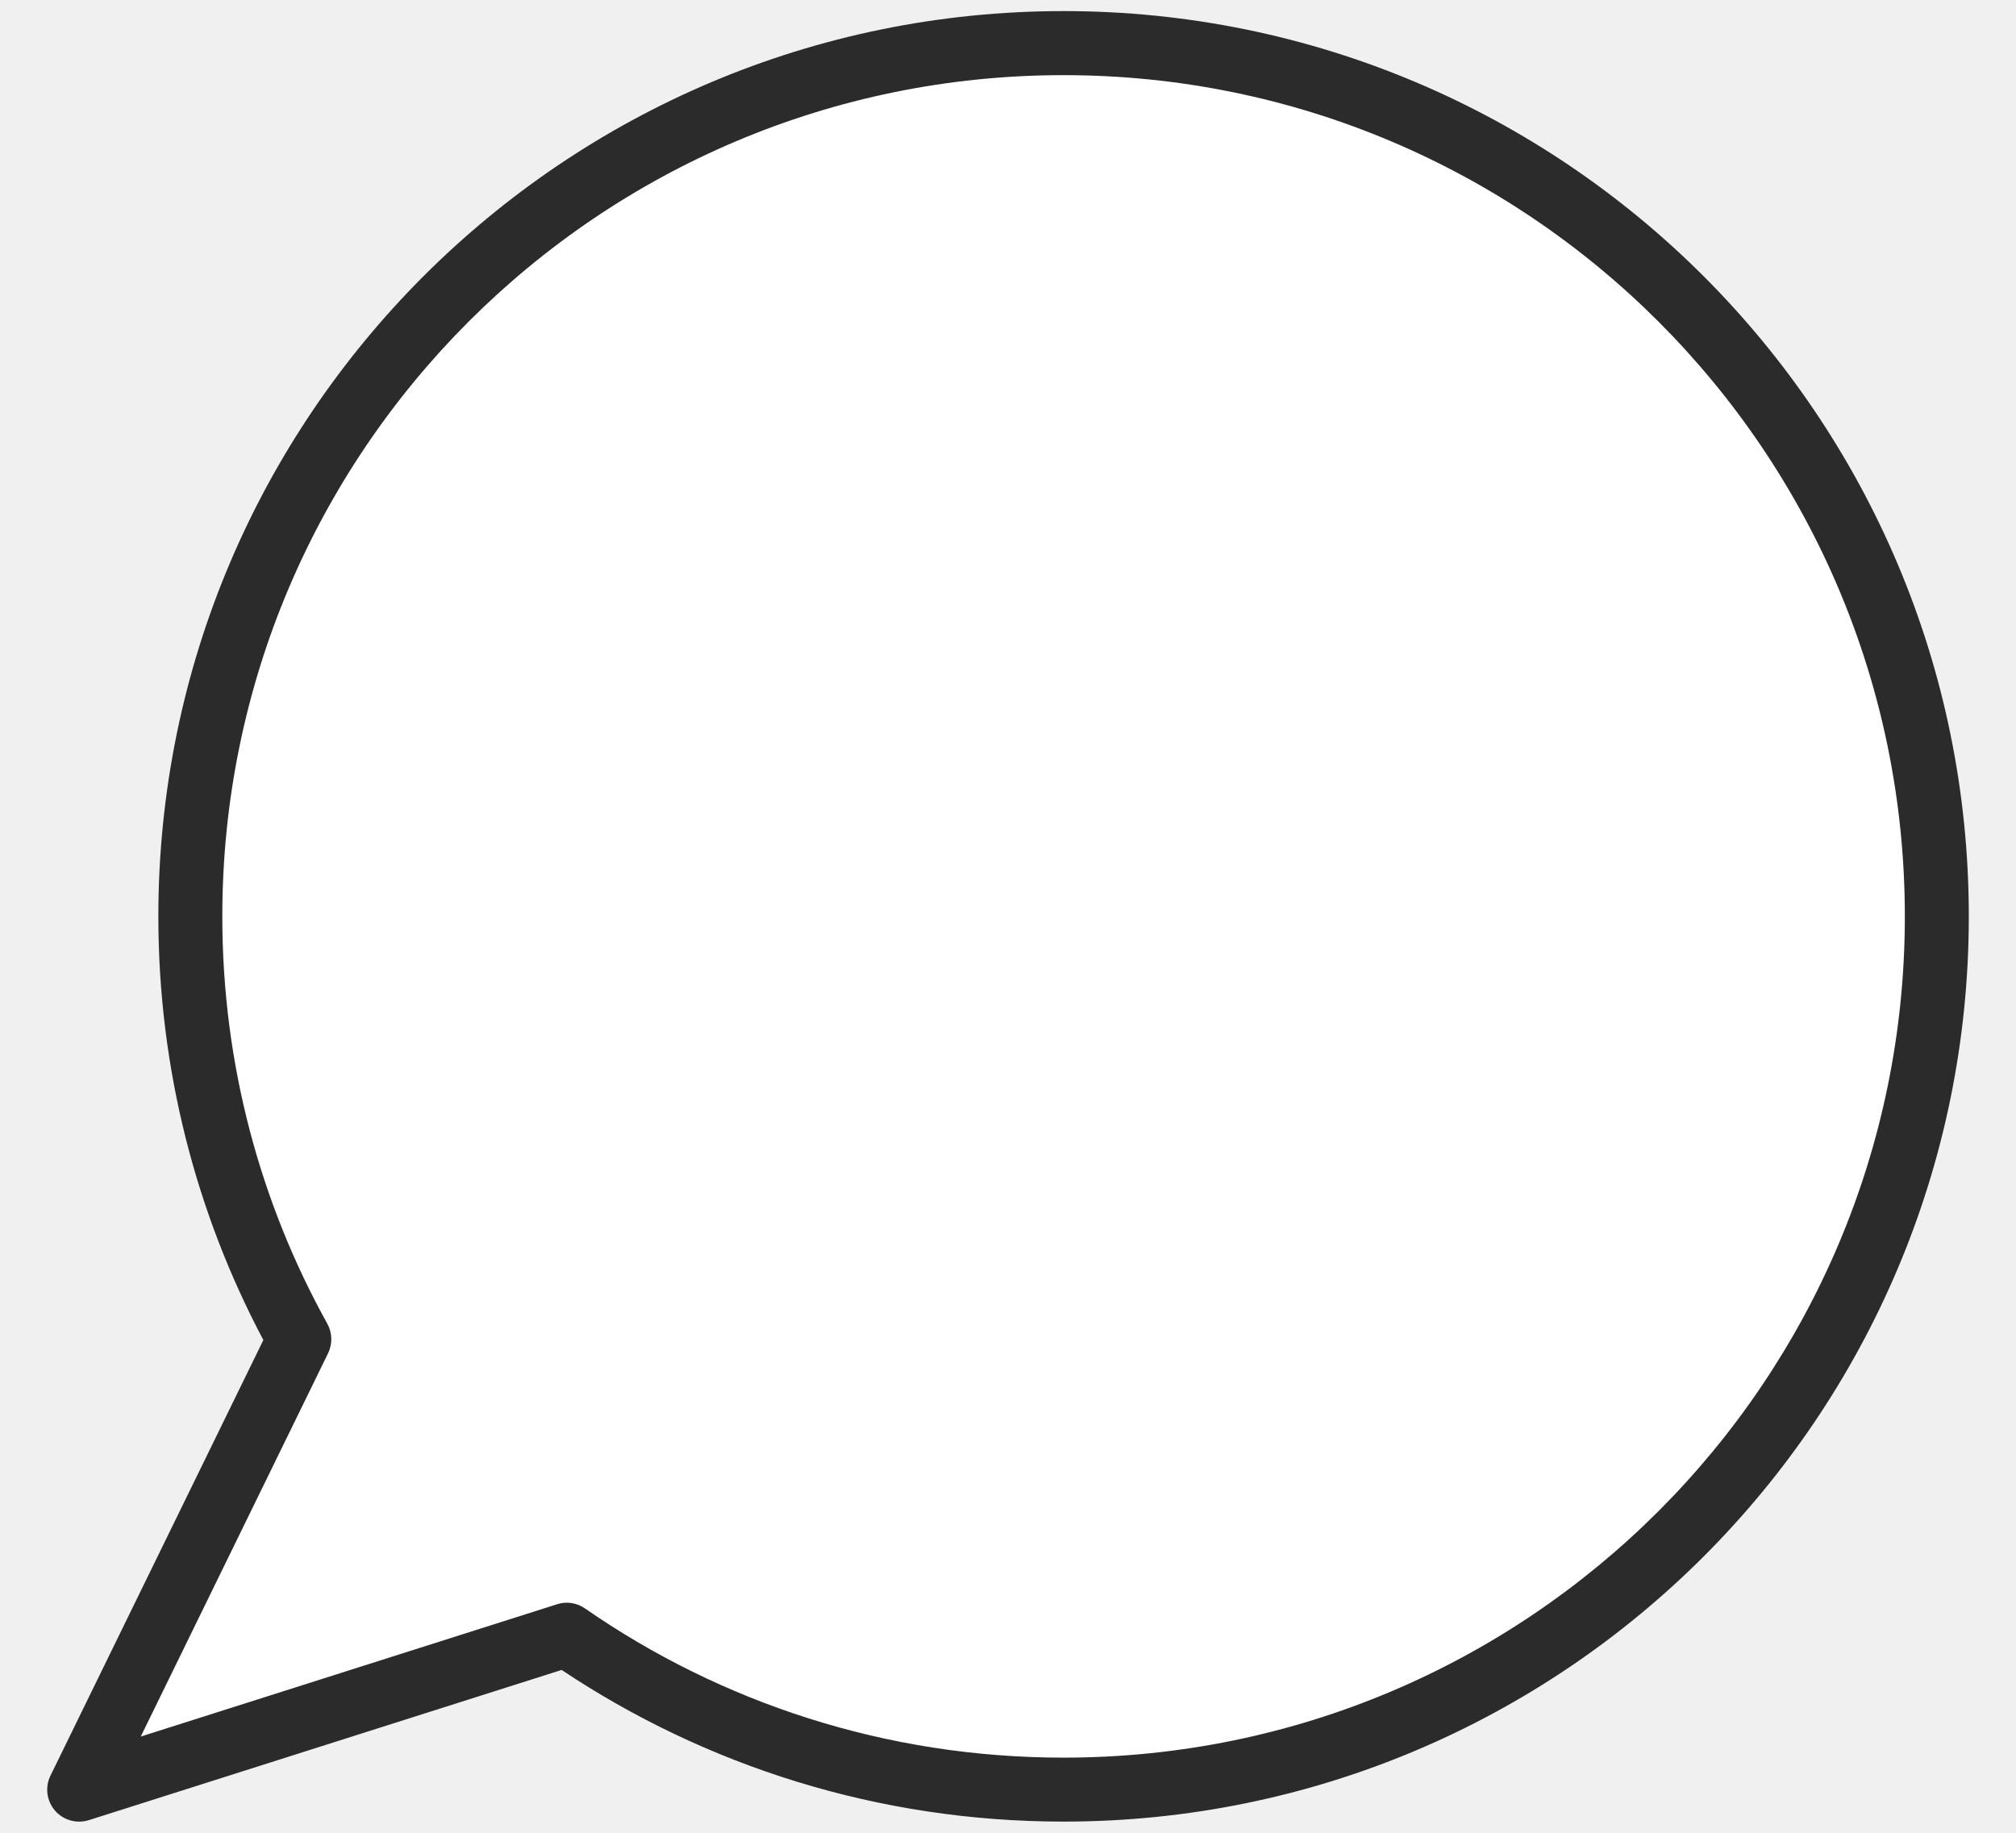
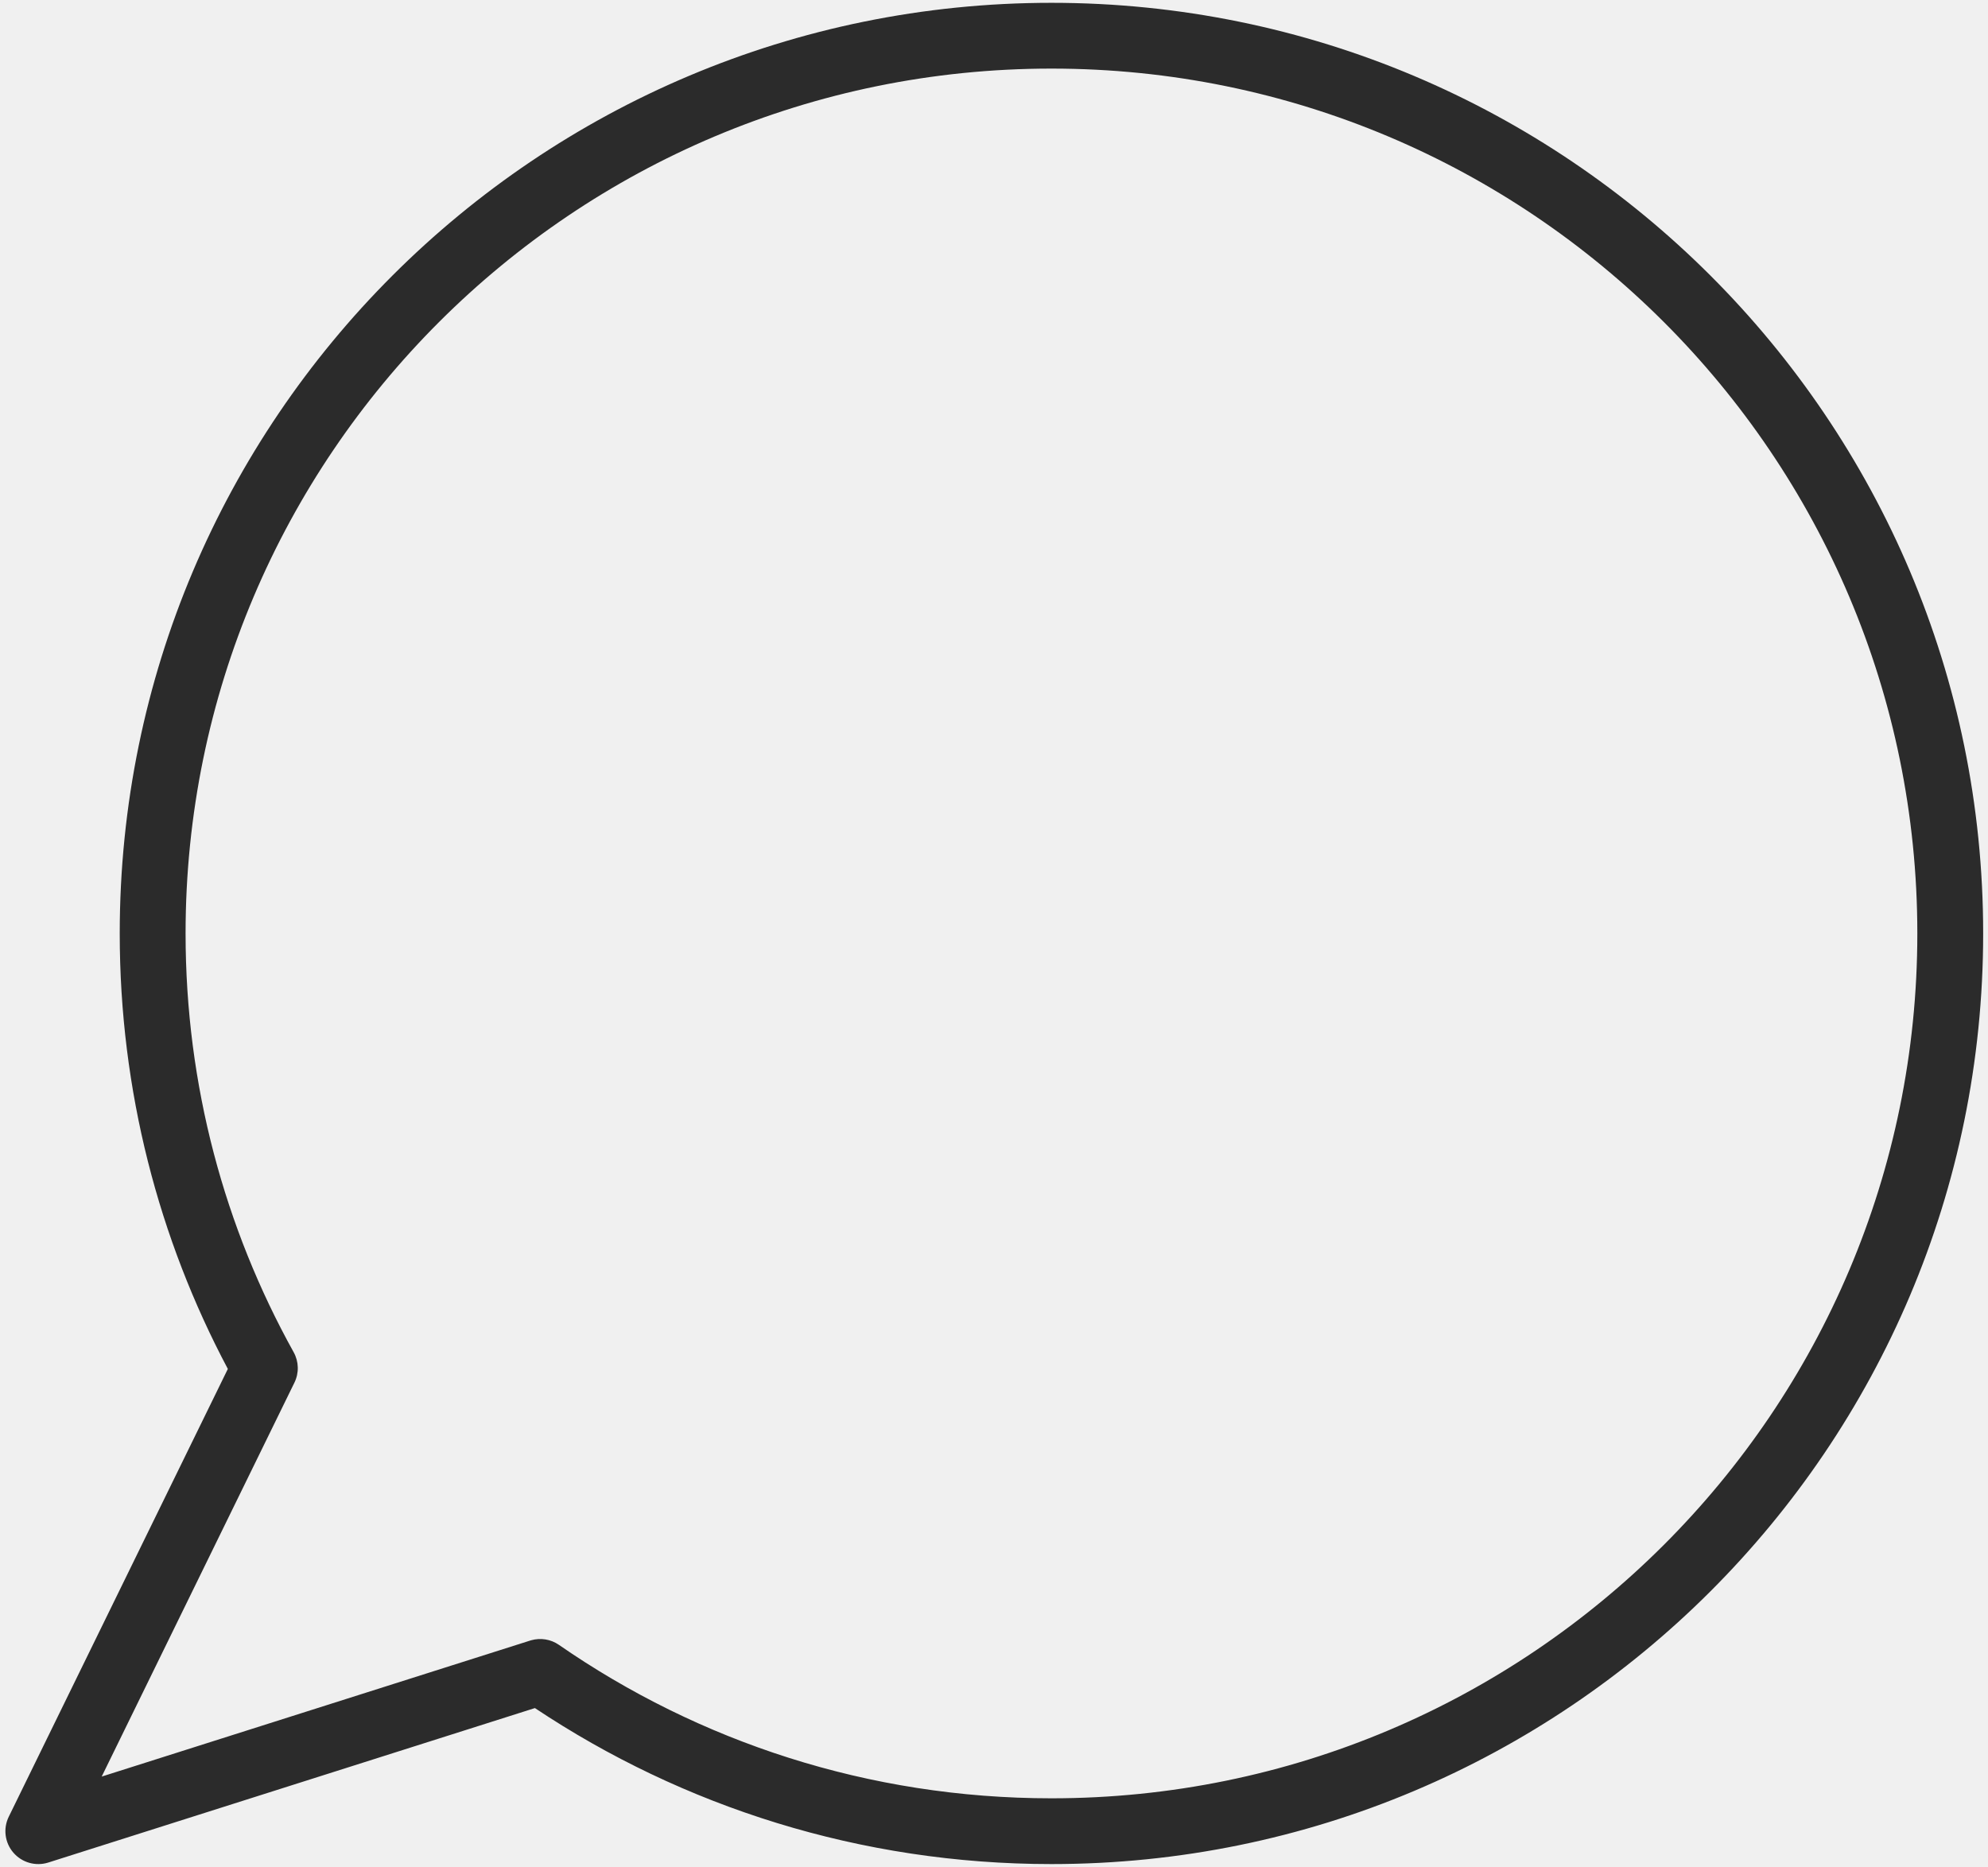
- <svg xmlns="http://www.w3.org/2000/svg" width="22" height="20" viewBox="0 0 22 20" fill="none">
-   <g clip-path="url(#clip0_198_6019)">
-     <g clip-path="url(#clip1_198_6019)">
-       <path d="M6.185 17.838L0.865 19.529L3.266 14.614C2.508 13.247 2.077 11.674 2.077 10C2.077 4.737 6.343 0.471 11.606 0.471C16.869 0.471 21.136 4.737 21.136 10C21.136 15.263 16.869 19.529 11.606 19.529C9.592 19.529 7.724 18.905 6.185 17.838Z" fill="white" />
-       <path d="M20.787 10C20.787 4.93 16.676 0.82 11.606 0.82C6.536 0.82 2.426 4.93 2.426 10C2.426 11.613 2.841 13.128 3.572 14.445C3.627 14.545 3.63 14.665 3.58 14.768L1.536 18.95L6.08 17.506L6.089 17.503C6.19 17.474 6.298 17.492 6.384 17.552C7.866 18.579 9.665 19.18 11.606 19.18C16.676 19.18 20.787 15.07 20.787 10ZM21.485 10C21.485 15.456 17.062 19.878 11.606 19.878C9.581 19.878 7.697 19.269 6.129 18.223L0.97 19.862C0.837 19.904 0.691 19.863 0.6 19.758C0.509 19.652 0.489 19.502 0.551 19.376L2.874 14.623C2.142 13.243 1.728 11.669 1.728 10C1.728 4.544 6.15 0.121 11.606 0.121C17.062 0.121 21.485 4.544 21.485 10Z" fill="#2B2B2B" />
-     </g>
+ <svg xmlns="http://www.w3.org/2000/svg" width="230" height="216" viewBox="0 0 230 216" fill="none">
+   <g clip-path="url(#clip0_2189_21080)">
+     <path d="M221.824 108.002C221.824 52.736 176.973 7.936 121.647 7.936C66.32 7.936 21.47 52.736 21.47 108.002C21.47 125.586 26.005 142.098 33.974 156.452C34.578 157.538 34.612 158.851 34.066 159.968L11.765 205.554L61.342 189.815L61.447 189.784C62.543 189.471 63.725 189.664 64.665 190.314C80.839 201.509 100.469 208.068 121.647 208.068C176.973 208.068 221.824 163.268 221.824 108.002ZM229.441 108.002C229.441 167.47 181.181 215.678 121.647 215.678C99.545 215.678 78.989 209.03 61.885 197.628L5.588 215.5C4.135 215.96 2.546 215.512 1.55 214.359C0.554 213.206 0.342 211.571 1.012 210.202L26.36 158.388C18.372 143.348 13.852 126.197 13.852 108.002C13.852 48.533 62.112 0.326 121.647 0.326C181.181 0.326 229.441 48.533 229.441 108.002Z" fill="#2B2B2B" />
  </g>
  <defs>
-     <clipPath id="clip0_198_6019">
-       <rect width="22" height="20" fill="white" />
-     </clipPath>
-     <clipPath id="clip1_198_6019">
-       <rect width="22" height="20" fill="white" />
+     <clipPath id="clip0_2189_21080">
+       <rect width="230" height="216" fill="white" />
    </clipPath>
  </defs>
</svg>
